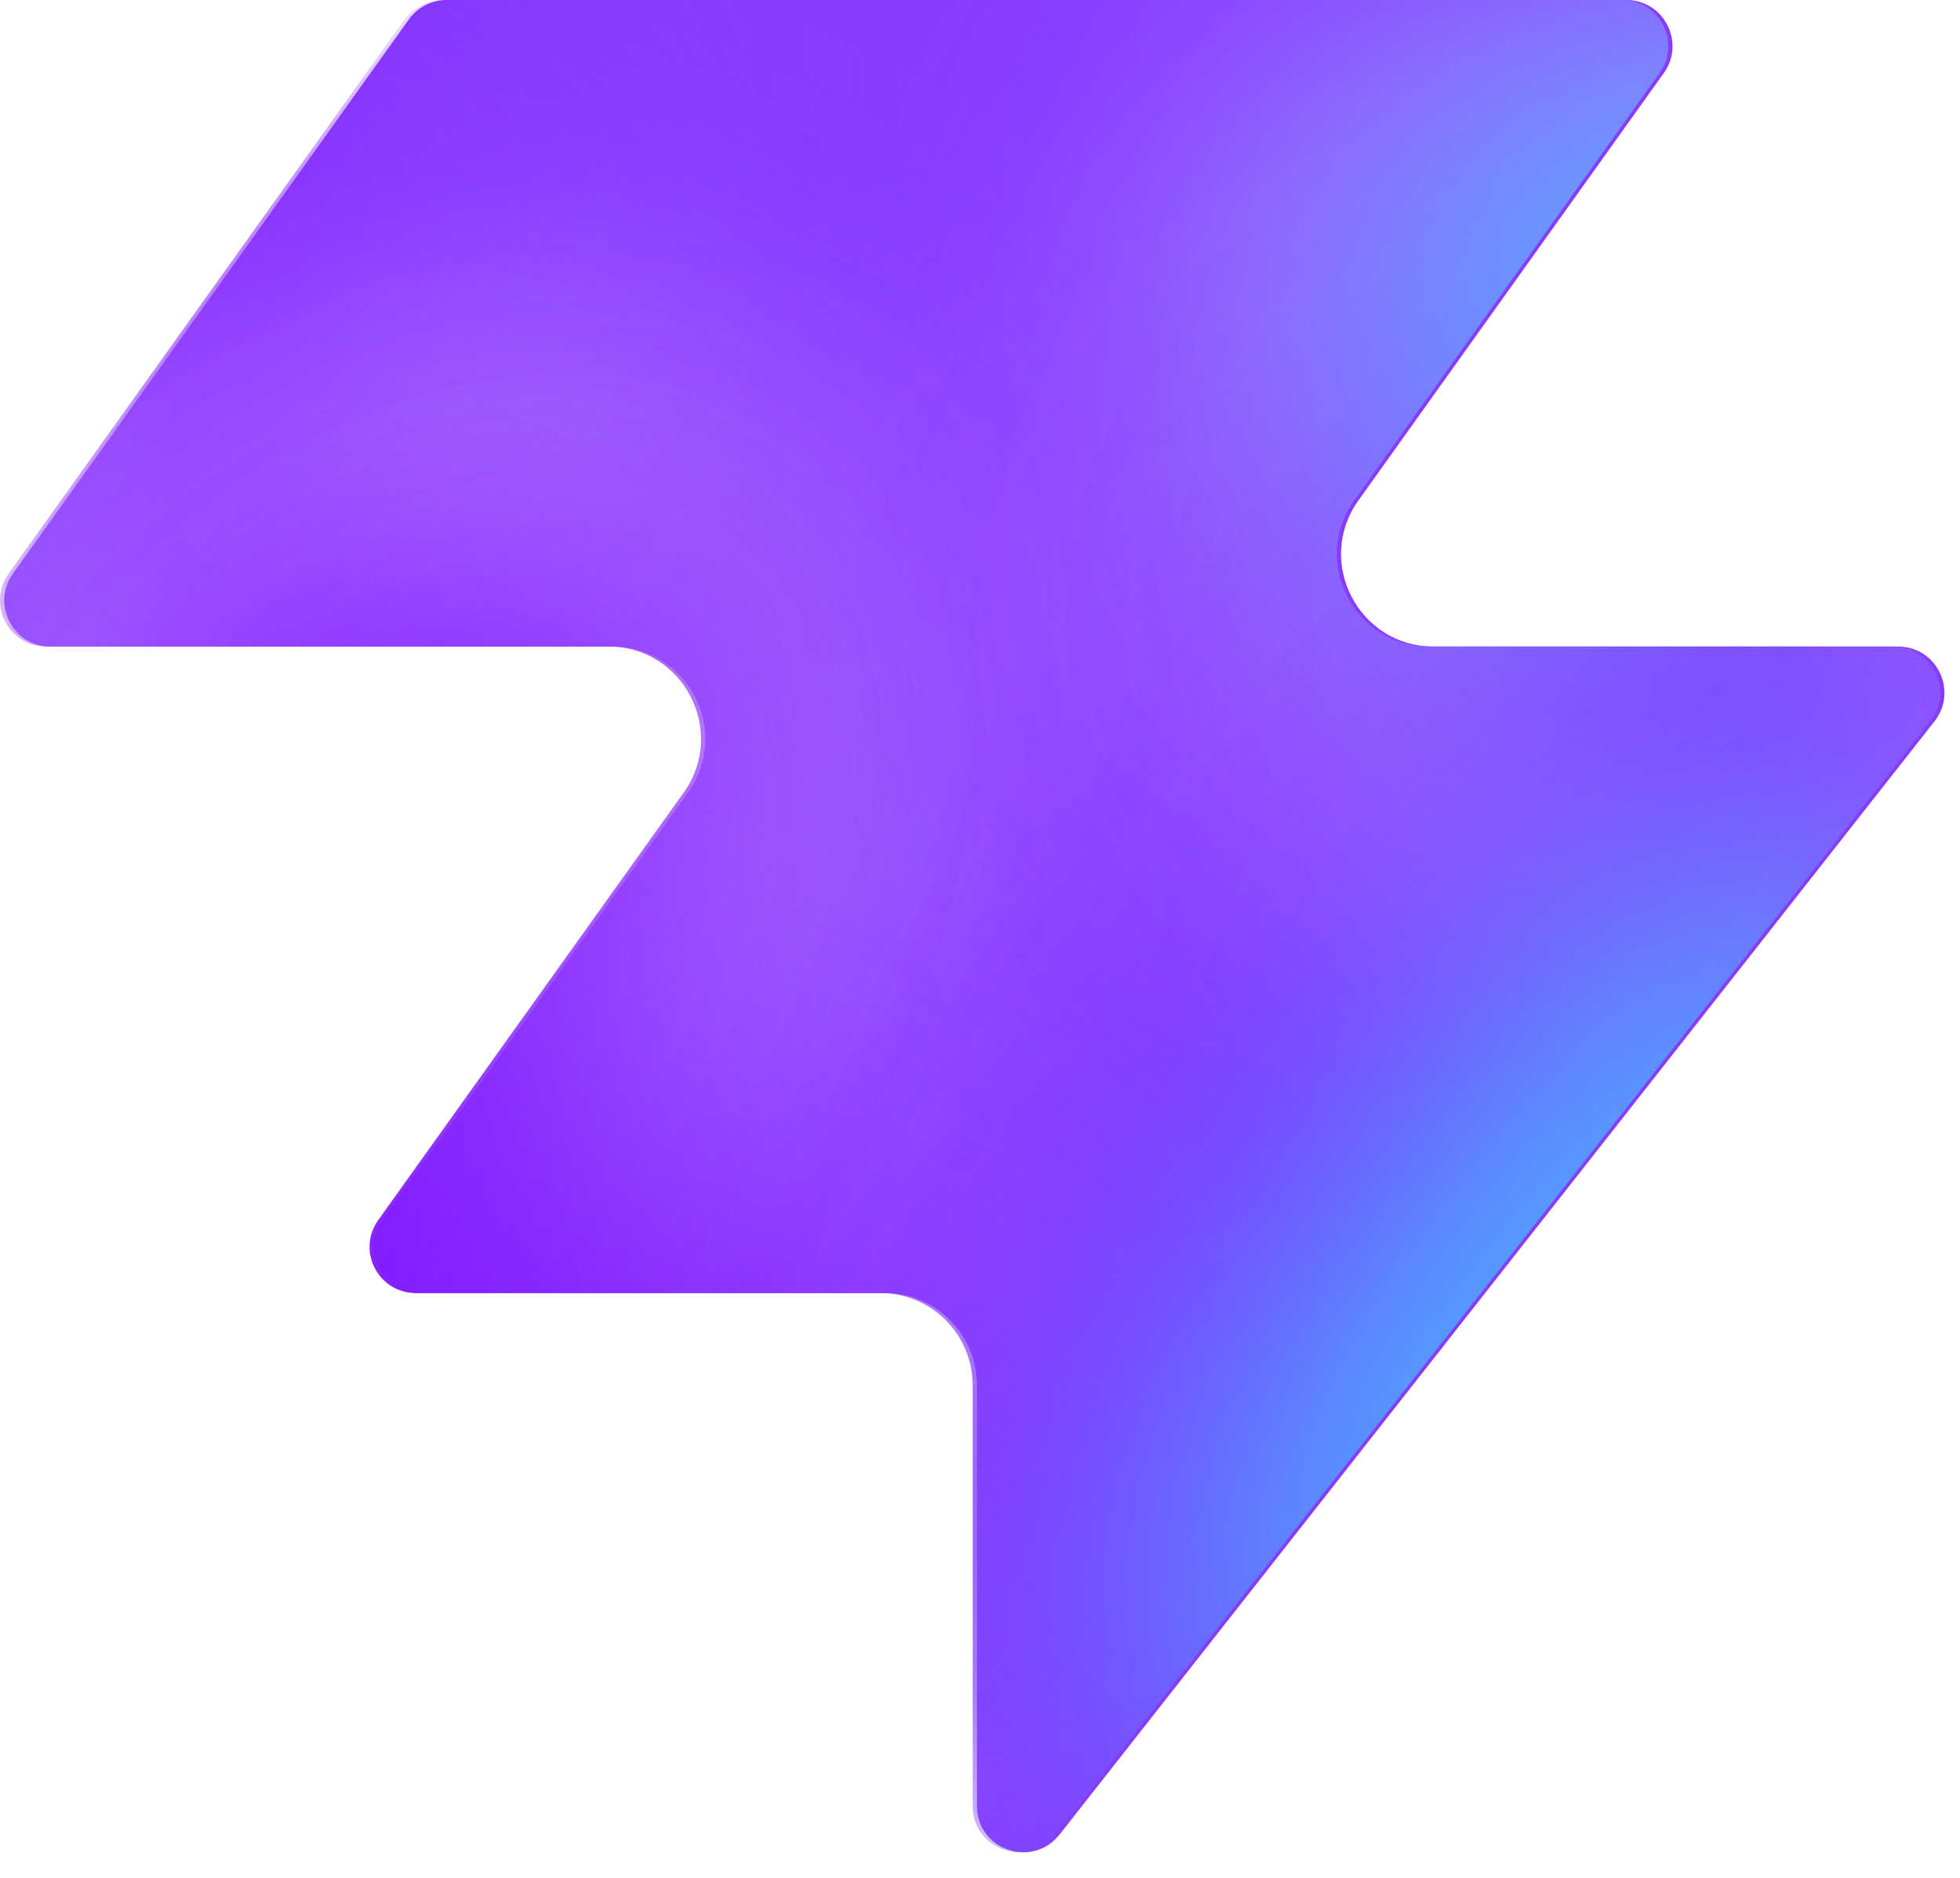
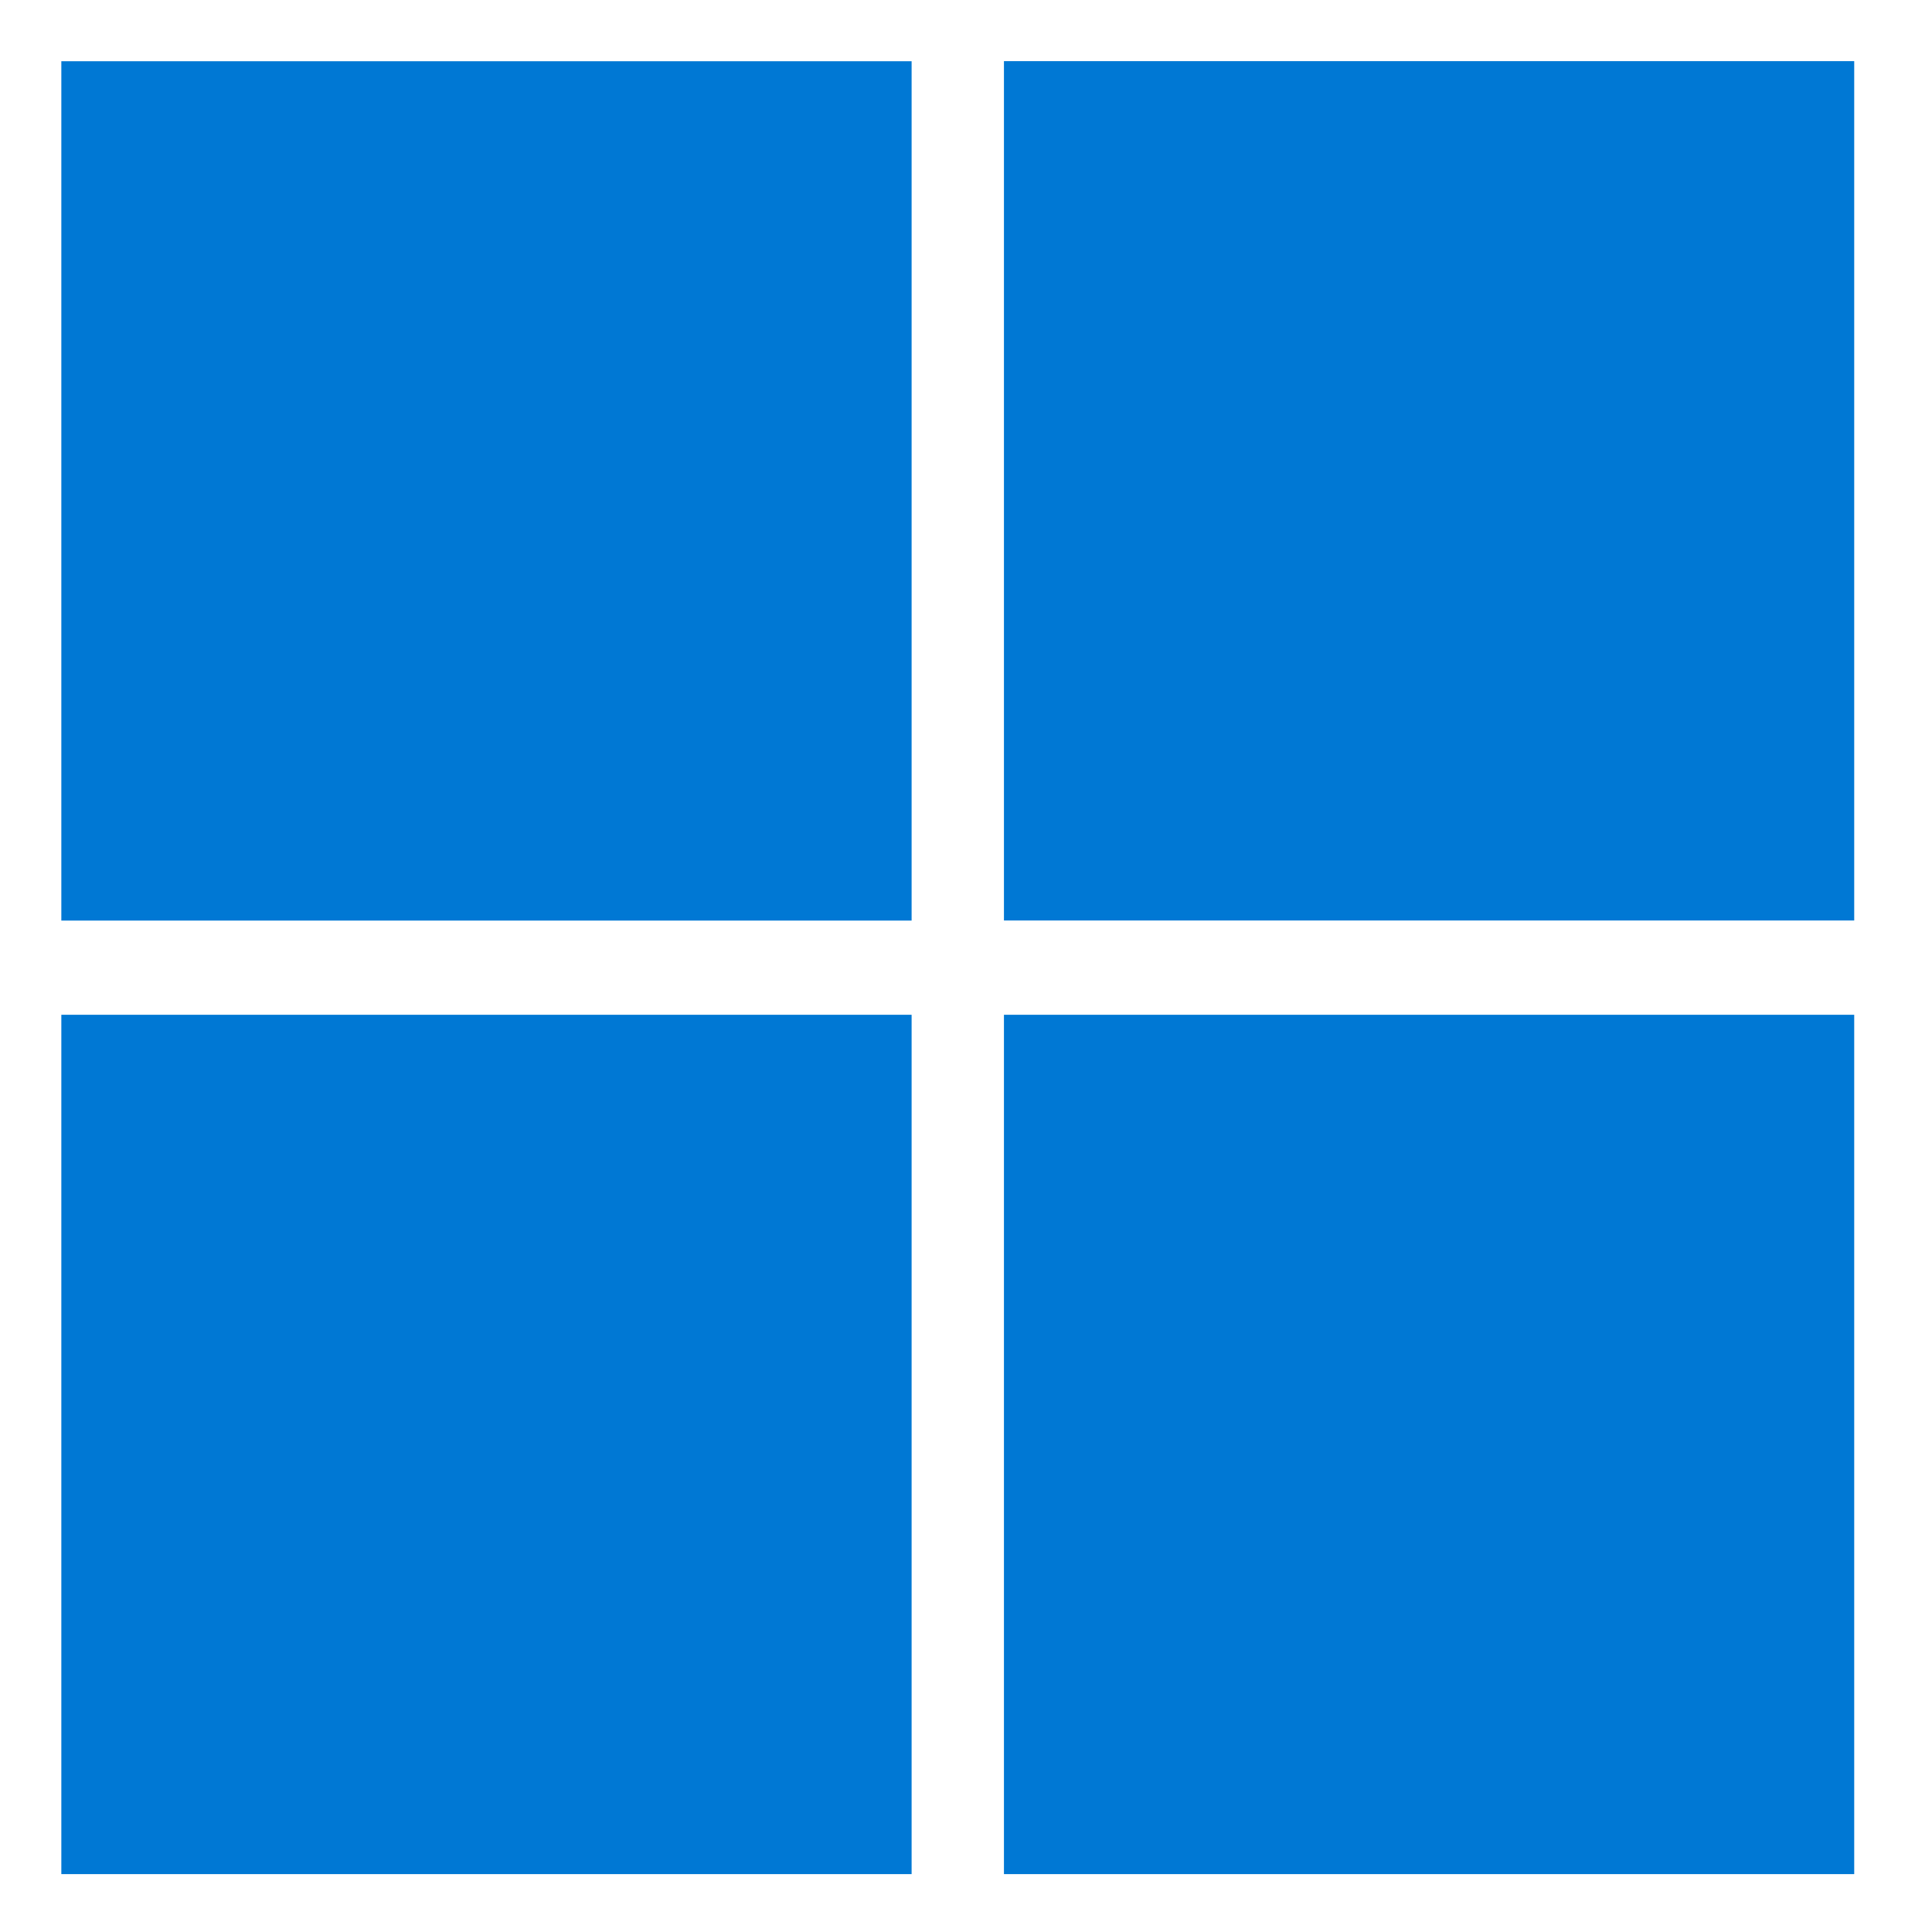
- <svg xmlns="http://www.w3.org/2000/svg" width="48" height="46" fill="none" viewBox="0 0 48 46">
-   <path fill="#863bff" d="M25.946 44.938c-.664.845-2.021.375-2.021-.698V33.937a2.26 2.26 0 0 0-2.262-2.262H10.287c-.92 0-1.456-1.04-.92-1.788l7.48-10.471c1.07-1.497 0-3.578-1.842-3.578H1.237c-.92 0-1.456-1.04-.92-1.788L10.013.474c.214-.297.556-.474.92-.474h28.894c.92 0 1.456 1.04.92 1.788l-7.48 10.471c-1.07 1.498 0 3.579 1.842 3.579h11.377c.943 0 1.473 1.088.89 1.83L25.947 44.94z" style="fill:#863bff;fill:color(display-p3 .525 .23 1);fill-opacity:1" />
-   <mask id="a" width="48" height="46" x="0" y="0" maskUnits="userSpaceOnUse" style="mask-type:alpha">
-     <path fill="#000" d="M25.842 44.938c-.664.844-2.021.375-2.021-.698V33.937a2.26 2.26 0 0 0-2.262-2.262H10.183c-.92 0-1.456-1.04-.92-1.788l7.48-10.471c1.07-1.498 0-3.579-1.842-3.579H1.133c-.92 0-1.456-1.04-.92-1.787L9.91.473c.214-.297.556-.474.92-.474h28.894c.92 0 1.456 1.04.92 1.788l-7.48 10.471c-1.07 1.498 0 3.578 1.842 3.578h11.377c.943 0 1.473 1.088.89 1.832L25.843 44.94z" style="fill:#000;fill-opacity:1" />
-   </mask>
-   <g mask="url(#a)">
-     <g filter="url(#b)">
-       <ellipse cx="5.508" cy="14.704" fill="#ede6ff" rx="5.508" ry="14.704" style="fill:#ede6ff;fill:color(display-p3 .927 .903 1);fill-opacity:1" transform="matrix(.00324 1 1 -.00324 -4.47 31.516)" />
-     </g>
-     <g filter="url(#c)">
-       <ellipse cx="10.399" cy="29.851" fill="#ede6ff" rx="10.399" ry="29.851" style="fill:#ede6ff;fill:color(display-p3 .927 .903 1);fill-opacity:1" transform="matrix(.00324 1 1 -.00324 -39.328 7.883)" />
-     </g>
-     <g filter="url(#d)">
-       <ellipse cx="5.508" cy="30.487" fill="#7e14ff" rx="5.508" ry="30.487" style="fill:#7e14ff;fill:color(display-p3 .492 .077 1);fill-opacity:1" transform="rotate(89.814 -25.913 -14.639)scale(1 -1)" />
-     </g>
-     <g filter="url(#e)">
-       <ellipse cx="5.508" cy="30.599" fill="#7e14ff" rx="5.508" ry="30.599" style="fill:#7e14ff;fill:color(display-p3 .492 .077 1);fill-opacity:1" transform="rotate(89.814 -32.644 -3.334)scale(1 -1)" />
-     </g>
-     <g filter="url(#f)">
-       <ellipse cx="5.508" cy="30.599" fill="#7e14ff" rx="5.508" ry="30.599" style="fill:#7e14ff;fill:color(display-p3 .492 .077 1);fill-opacity:1" transform="matrix(.00324 1 1 -.00324 -34.34 30.47)" />
-     </g>
-     <g filter="url(#g)">
-       <ellipse cx="14.072" cy="22.078" fill="#ede6ff" rx="14.072" ry="22.078" style="fill:#ede6ff;fill:color(display-p3 .927 .903 1);fill-opacity:1" transform="rotate(93.35 24.506 48.493)scale(-1 1)" />
-     </g>
-     <g filter="url(#h)">
-       <ellipse cx="3.47" cy="21.501" fill="#7e14ff" rx="3.47" ry="21.501" style="fill:#7e14ff;fill:color(display-p3 .492 .077 1);fill-opacity:1" transform="rotate(89.009 28.708 47.59)scale(-1 1)" />
-     </g>
-     <g filter="url(#i)">
-       <ellipse cx="3.47" cy="21.501" fill="#7e14ff" rx="3.47" ry="21.501" style="fill:#7e14ff;fill:color(display-p3 .492 .077 1);fill-opacity:1" transform="rotate(89.009 28.708 47.59)scale(-1 1)" />
-     </g>
-     <g filter="url(#j)">
-       <ellipse cx=".387" cy="8.972" fill="#7e14ff" rx="4.407" ry="29.108" style="fill:#7e14ff;fill:color(display-p3 .492 .077 1);fill-opacity:1" transform="rotate(39.51 .387 8.972)" />
-     </g>
-     <g filter="url(#k)">
-       <ellipse cx="47.523" cy="-6.092" fill="#7e14ff" rx="4.407" ry="29.108" style="fill:#7e14ff;fill:color(display-p3 .492 .077 1);fill-opacity:1" transform="rotate(37.892 47.523 -6.092)" />
-     </g>
-     <g filter="url(#l)">
-       <ellipse cx="41.412" cy="6.333" fill="#47bfff" rx="5.971" ry="9.665" style="fill:#47bfff;fill:color(display-p3 .28 .748 1);fill-opacity:1" transform="rotate(37.892 41.412 6.333)" />
-     </g>
-     <g filter="url(#m)">
-       <ellipse cx="-1.879" cy="38.332" fill="#7e14ff" rx="4.407" ry="29.108" style="fill:#7e14ff;fill:color(display-p3 .492 .077 1);fill-opacity:1" transform="rotate(37.892 -1.88 38.332)" />
-     </g>
-     <g filter="url(#n)">
-       <ellipse cx="-1.879" cy="38.332" fill="#7e14ff" rx="4.407" ry="29.108" style="fill:#7e14ff;fill:color(display-p3 .492 .077 1);fill-opacity:1" transform="rotate(37.892 -1.88 38.332)" />
-     </g>
-     <g filter="url(#o)">
-       <ellipse cx="35.651" cy="29.907" fill="#7e14ff" rx="4.407" ry="29.108" style="fill:#7e14ff;fill:color(display-p3 .492 .077 1);fill-opacity:1" transform="rotate(37.892 35.651 29.907)" />
-     </g>
-     <g filter="url(#p)">
-       <ellipse cx="38.418" cy="32.4" fill="#47bfff" rx="5.971" ry="15.297" style="fill:#47bfff;fill:color(display-p3 .28 .748 1);fill-opacity:1" transform="rotate(37.892 38.418 32.4)" />
-     </g>
-   </g>
-   <defs>
-     <filter id="b" width="60.045" height="41.654" x="-19.77" y="16.149" color-interpolation-filters="sRGB" filterUnits="userSpaceOnUse">
-       <feFlood flood-opacity="0" result="BackgroundImageFix" />
-       <feBlend in="SourceGraphic" in2="BackgroundImageFix" result="shape" />
-       <feGaussianBlur result="effect1_foregroundBlur_2002_17158" stdDeviation="7.659" />
-     </filter>
-     <filter id="c" width="90.34" height="51.437" x="-54.613" y="-7.533" color-interpolation-filters="sRGB" filterUnits="userSpaceOnUse">
-       <feFlood flood-opacity="0" result="BackgroundImageFix" />
-       <feBlend in="SourceGraphic" in2="BackgroundImageFix" result="shape" />
-       <feGaussianBlur result="effect1_foregroundBlur_2002_17158" stdDeviation="7.659" />
-     </filter>
-     <filter id="d" width="79.355" height="29.4" x="-49.64" y="2.03" color-interpolation-filters="sRGB" filterUnits="userSpaceOnUse">
-       <feFlood flood-opacity="0" result="BackgroundImageFix" />
-       <feBlend in="SourceGraphic" in2="BackgroundImageFix" result="shape" />
-       <feGaussianBlur result="effect1_foregroundBlur_2002_17158" stdDeviation="4.596" />
-     </filter>
-     <filter id="e" width="79.579" height="29.4" x="-45.045" y="20.029" color-interpolation-filters="sRGB" filterUnits="userSpaceOnUse">
-       <feFlood flood-opacity="0" result="BackgroundImageFix" />
-       <feBlend in="SourceGraphic" in2="BackgroundImageFix" result="shape" />
-       <feGaussianBlur result="effect1_foregroundBlur_2002_17158" stdDeviation="4.596" />
-     </filter>
-     <filter id="f" width="79.579" height="29.4" x="-43.513" y="21.178" color-interpolation-filters="sRGB" filterUnits="userSpaceOnUse">
-       <feFlood flood-opacity="0" result="BackgroundImageFix" />
-       <feBlend in="SourceGraphic" in2="BackgroundImageFix" result="shape" />
-       <feGaussianBlur result="effect1_foregroundBlur_2002_17158" stdDeviation="4.596" />
-     </filter>
-     <filter id="g" width="74.749" height="58.852" x="15.756" y="-17.901" color-interpolation-filters="sRGB" filterUnits="userSpaceOnUse">
-       <feFlood flood-opacity="0" result="BackgroundImageFix" />
-       <feBlend in="SourceGraphic" in2="BackgroundImageFix" result="shape" />
-       <feGaussianBlur result="effect1_foregroundBlur_2002_17158" stdDeviation="7.659" />
-     </filter>
-     <filter id="h" width="61.377" height="25.362" x="23.548" y="2.284" color-interpolation-filters="sRGB" filterUnits="userSpaceOnUse">
-       <feFlood flood-opacity="0" result="BackgroundImageFix" />
-       <feBlend in="SourceGraphic" in2="BackgroundImageFix" result="shape" />
-       <feGaussianBlur result="effect1_foregroundBlur_2002_17158" stdDeviation="4.596" />
-     </filter>
-     <filter id="i" width="61.377" height="25.362" x="23.548" y="2.284" color-interpolation-filters="sRGB" filterUnits="userSpaceOnUse">
-       <feFlood flood-opacity="0" result="BackgroundImageFix" />
-       <feBlend in="SourceGraphic" in2="BackgroundImageFix" result="shape" />
-       <feGaussianBlur result="effect1_foregroundBlur_2002_17158" stdDeviation="4.596" />
-     </filter>
-     <filter id="j" width="56.045" height="63.649" x="-27.636" y="-22.853" color-interpolation-filters="sRGB" filterUnits="userSpaceOnUse">
-       <feFlood flood-opacity="0" result="BackgroundImageFix" />
-       <feBlend in="SourceGraphic" in2="BackgroundImageFix" result="shape" />
-       <feGaussianBlur result="effect1_foregroundBlur_2002_17158" stdDeviation="4.596" />
-     </filter>
-     <filter id="k" width="54.814" height="64.646" x="20.116" y="-38.415" color-interpolation-filters="sRGB" filterUnits="userSpaceOnUse">
-       <feFlood flood-opacity="0" result="BackgroundImageFix" />
-       <feBlend in="SourceGraphic" in2="BackgroundImageFix" result="shape" />
-       <feGaussianBlur result="effect1_foregroundBlur_2002_17158" stdDeviation="4.596" />
-     </filter>
-     <filter id="l" width="33.541" height="35.313" x="24.641" y="-11.323" color-interpolation-filters="sRGB" filterUnits="userSpaceOnUse">
-       <feFlood flood-opacity="0" result="BackgroundImageFix" />
-       <feBlend in="SourceGraphic" in2="BackgroundImageFix" result="shape" />
-       <feGaussianBlur result="effect1_foregroundBlur_2002_17158" stdDeviation="4.596" />
-     </filter>
-     <filter id="m" width="54.814" height="64.646" x="-29.286" y="6.009" color-interpolation-filters="sRGB" filterUnits="userSpaceOnUse">
-       <feFlood flood-opacity="0" result="BackgroundImageFix" />
-       <feBlend in="SourceGraphic" in2="BackgroundImageFix" result="shape" />
-       <feGaussianBlur result="effect1_foregroundBlur_2002_17158" stdDeviation="4.596" />
-     </filter>
-     <filter id="n" width="54.814" height="64.646" x="-29.286" y="6.009" color-interpolation-filters="sRGB" filterUnits="userSpaceOnUse">
-       <feFlood flood-opacity="0" result="BackgroundImageFix" />
-       <feBlend in="SourceGraphic" in2="BackgroundImageFix" result="shape" />
-       <feGaussianBlur result="effect1_foregroundBlur_2002_17158" stdDeviation="4.596" />
-     </filter>
-     <filter id="o" width="54.814" height="64.646" x="8.244" y="-2.416" color-interpolation-filters="sRGB" filterUnits="userSpaceOnUse">
-       <feFlood flood-opacity="0" result="BackgroundImageFix" />
-       <feBlend in="SourceGraphic" in2="BackgroundImageFix" result="shape" />
-       <feGaussianBlur result="effect1_foregroundBlur_2002_17158" stdDeviation="4.596" />
-     </filter>
-     <filter id="p" width="39.409" height="43.623" x="18.713" y="10.588" color-interpolation-filters="sRGB" filterUnits="userSpaceOnUse">
-       <feFlood flood-opacity="0" result="BackgroundImageFix" />
-       <feBlend in="SourceGraphic" in2="BackgroundImageFix" result="shape" />
-       <feGaussianBlur result="effect1_foregroundBlur_2002_17158" stdDeviation="4.596" />
-     </filter>
-   </defs>
+ <svg xmlns="http://www.w3.org/2000/svg" width="128" height="128" viewBox="-4 -4 126 126" fill="none">
+   <path d="M55.453 -0.007H0V56.038H55.453V-0.007Z" fill="#0078D4" />
+   <path d="M116.927 -0.013H61.475V56.032H116.927V-0.013Z" fill="#0078D4" />
+   <path d="M55.453 62.181H0V118.225H55.453V62.181Z" fill="#0078D4" />
+   <path d="M116.927 62.181H61.475V118.225H116.927V62.181Z" fill="#0078D4" />
</svg>
